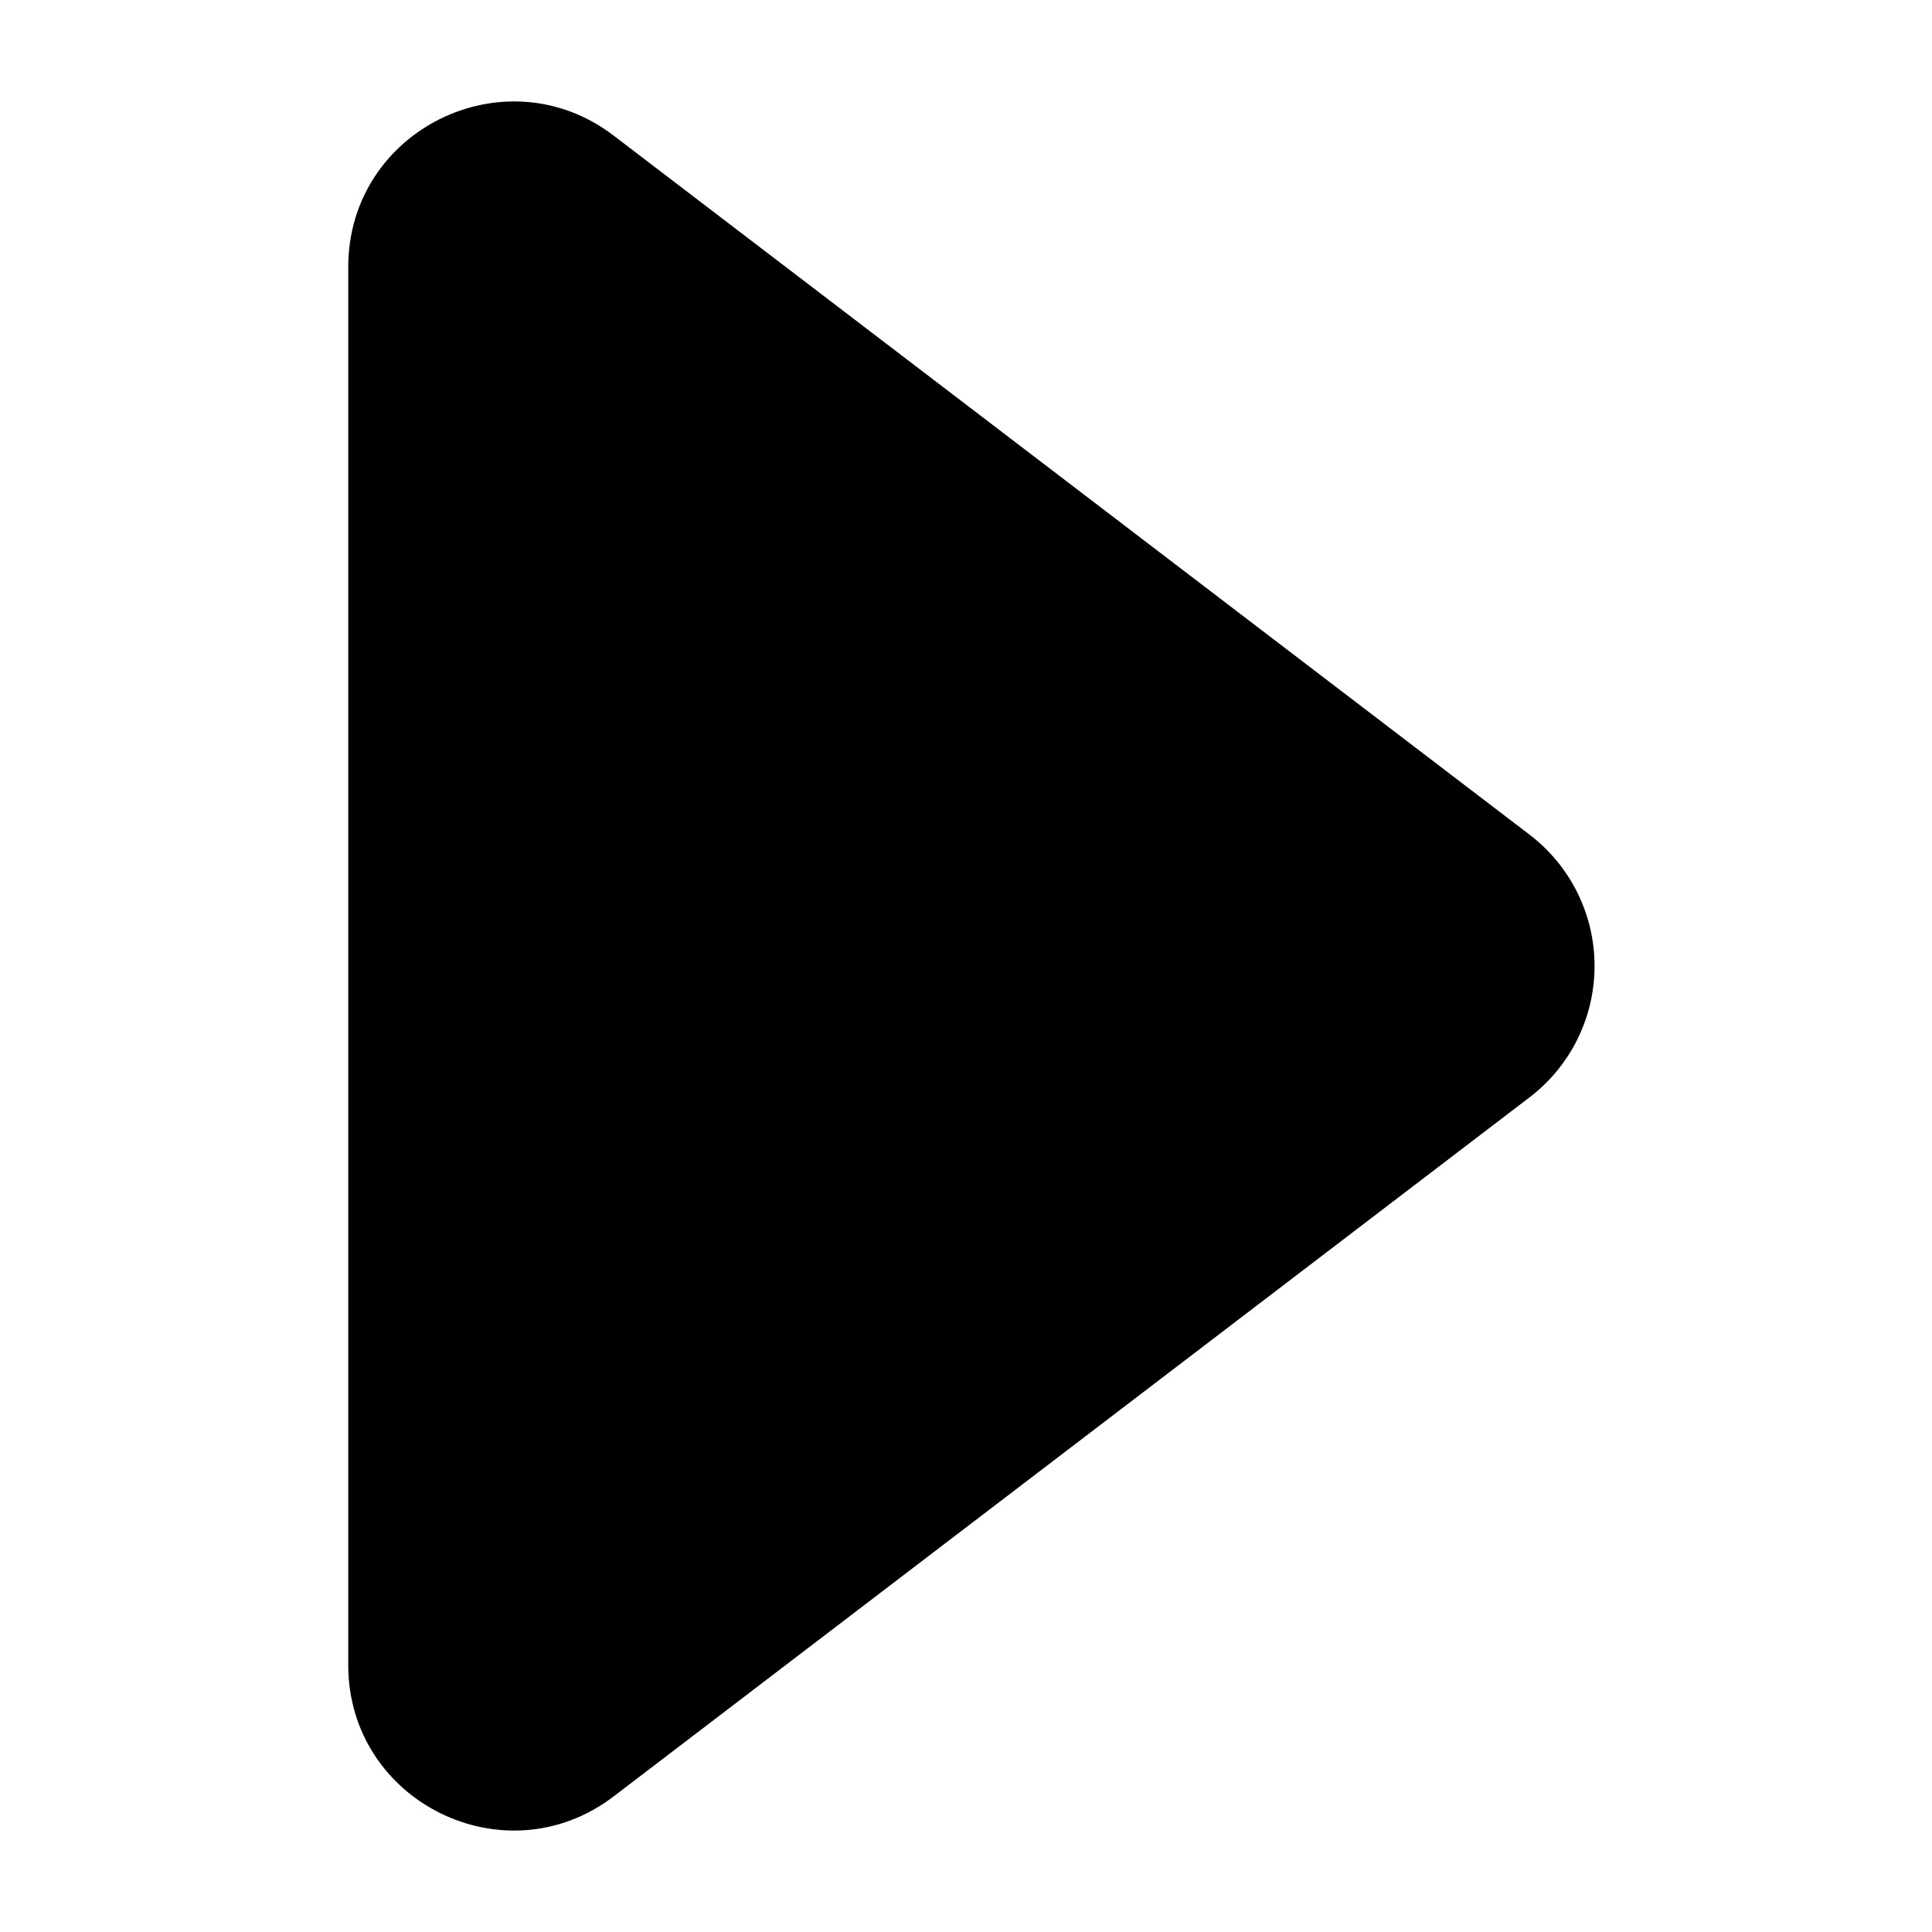
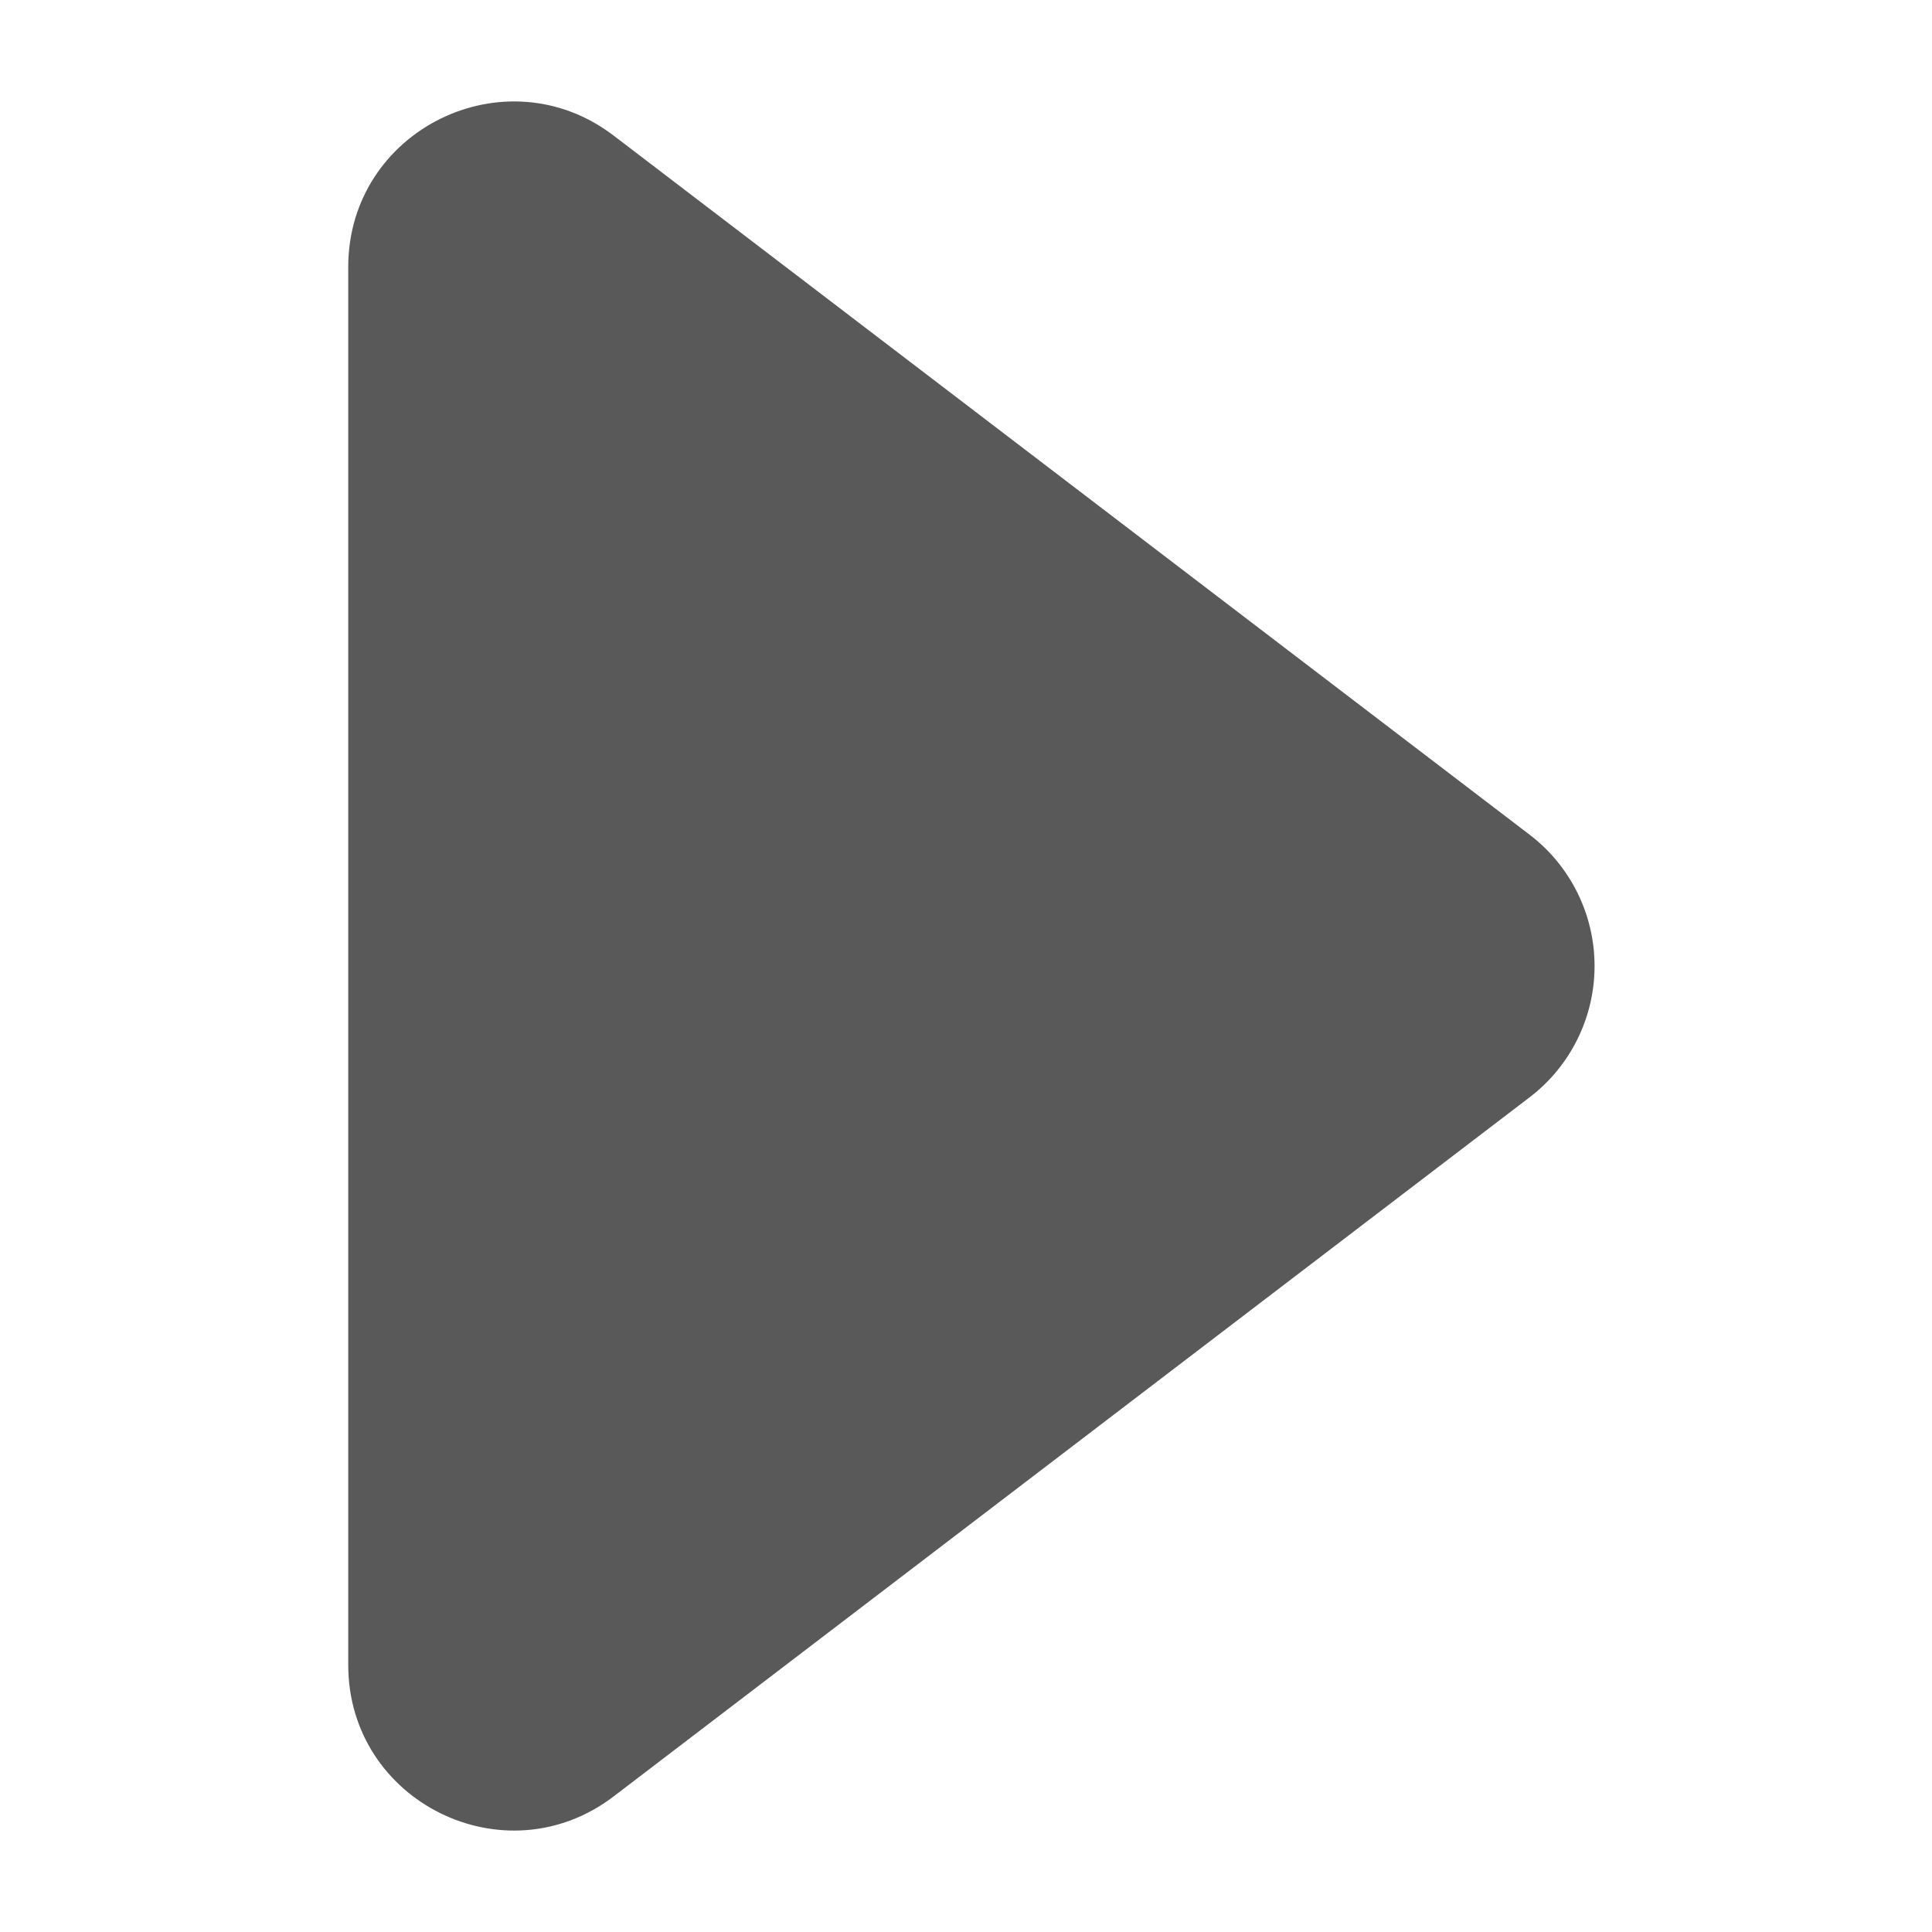
- <svg xmlns="http://www.w3.org/2000/svg" viewBox="0 0 1024 1024" fill="currentColor">
-   <path d="M810.752 442.432l-485.504-370.56C267.648 27.904 184.576 68.992 184.576 141.504v740.992c0 72.512 83.072 113.6 140.672 69.632l485.504-370.56a87.552 87.552 0 0 0 0-139.136z" />
+ <svg xmlns="http://www.w3.org/2000/svg" class="icon" viewBox="0 0 1024 1024" version="1.1" width="1024" height="1024">
+   <path d="M810.752 442.432l-485.504-370.56C267.648 27.904 184.576 68.992 184.576 141.504v740.992c0 72.512 83.072 113.6 140.672 69.632l485.504-370.56a87.552 87.552 0 0 0 0-139.136z" fill="#595959" />
</svg>
